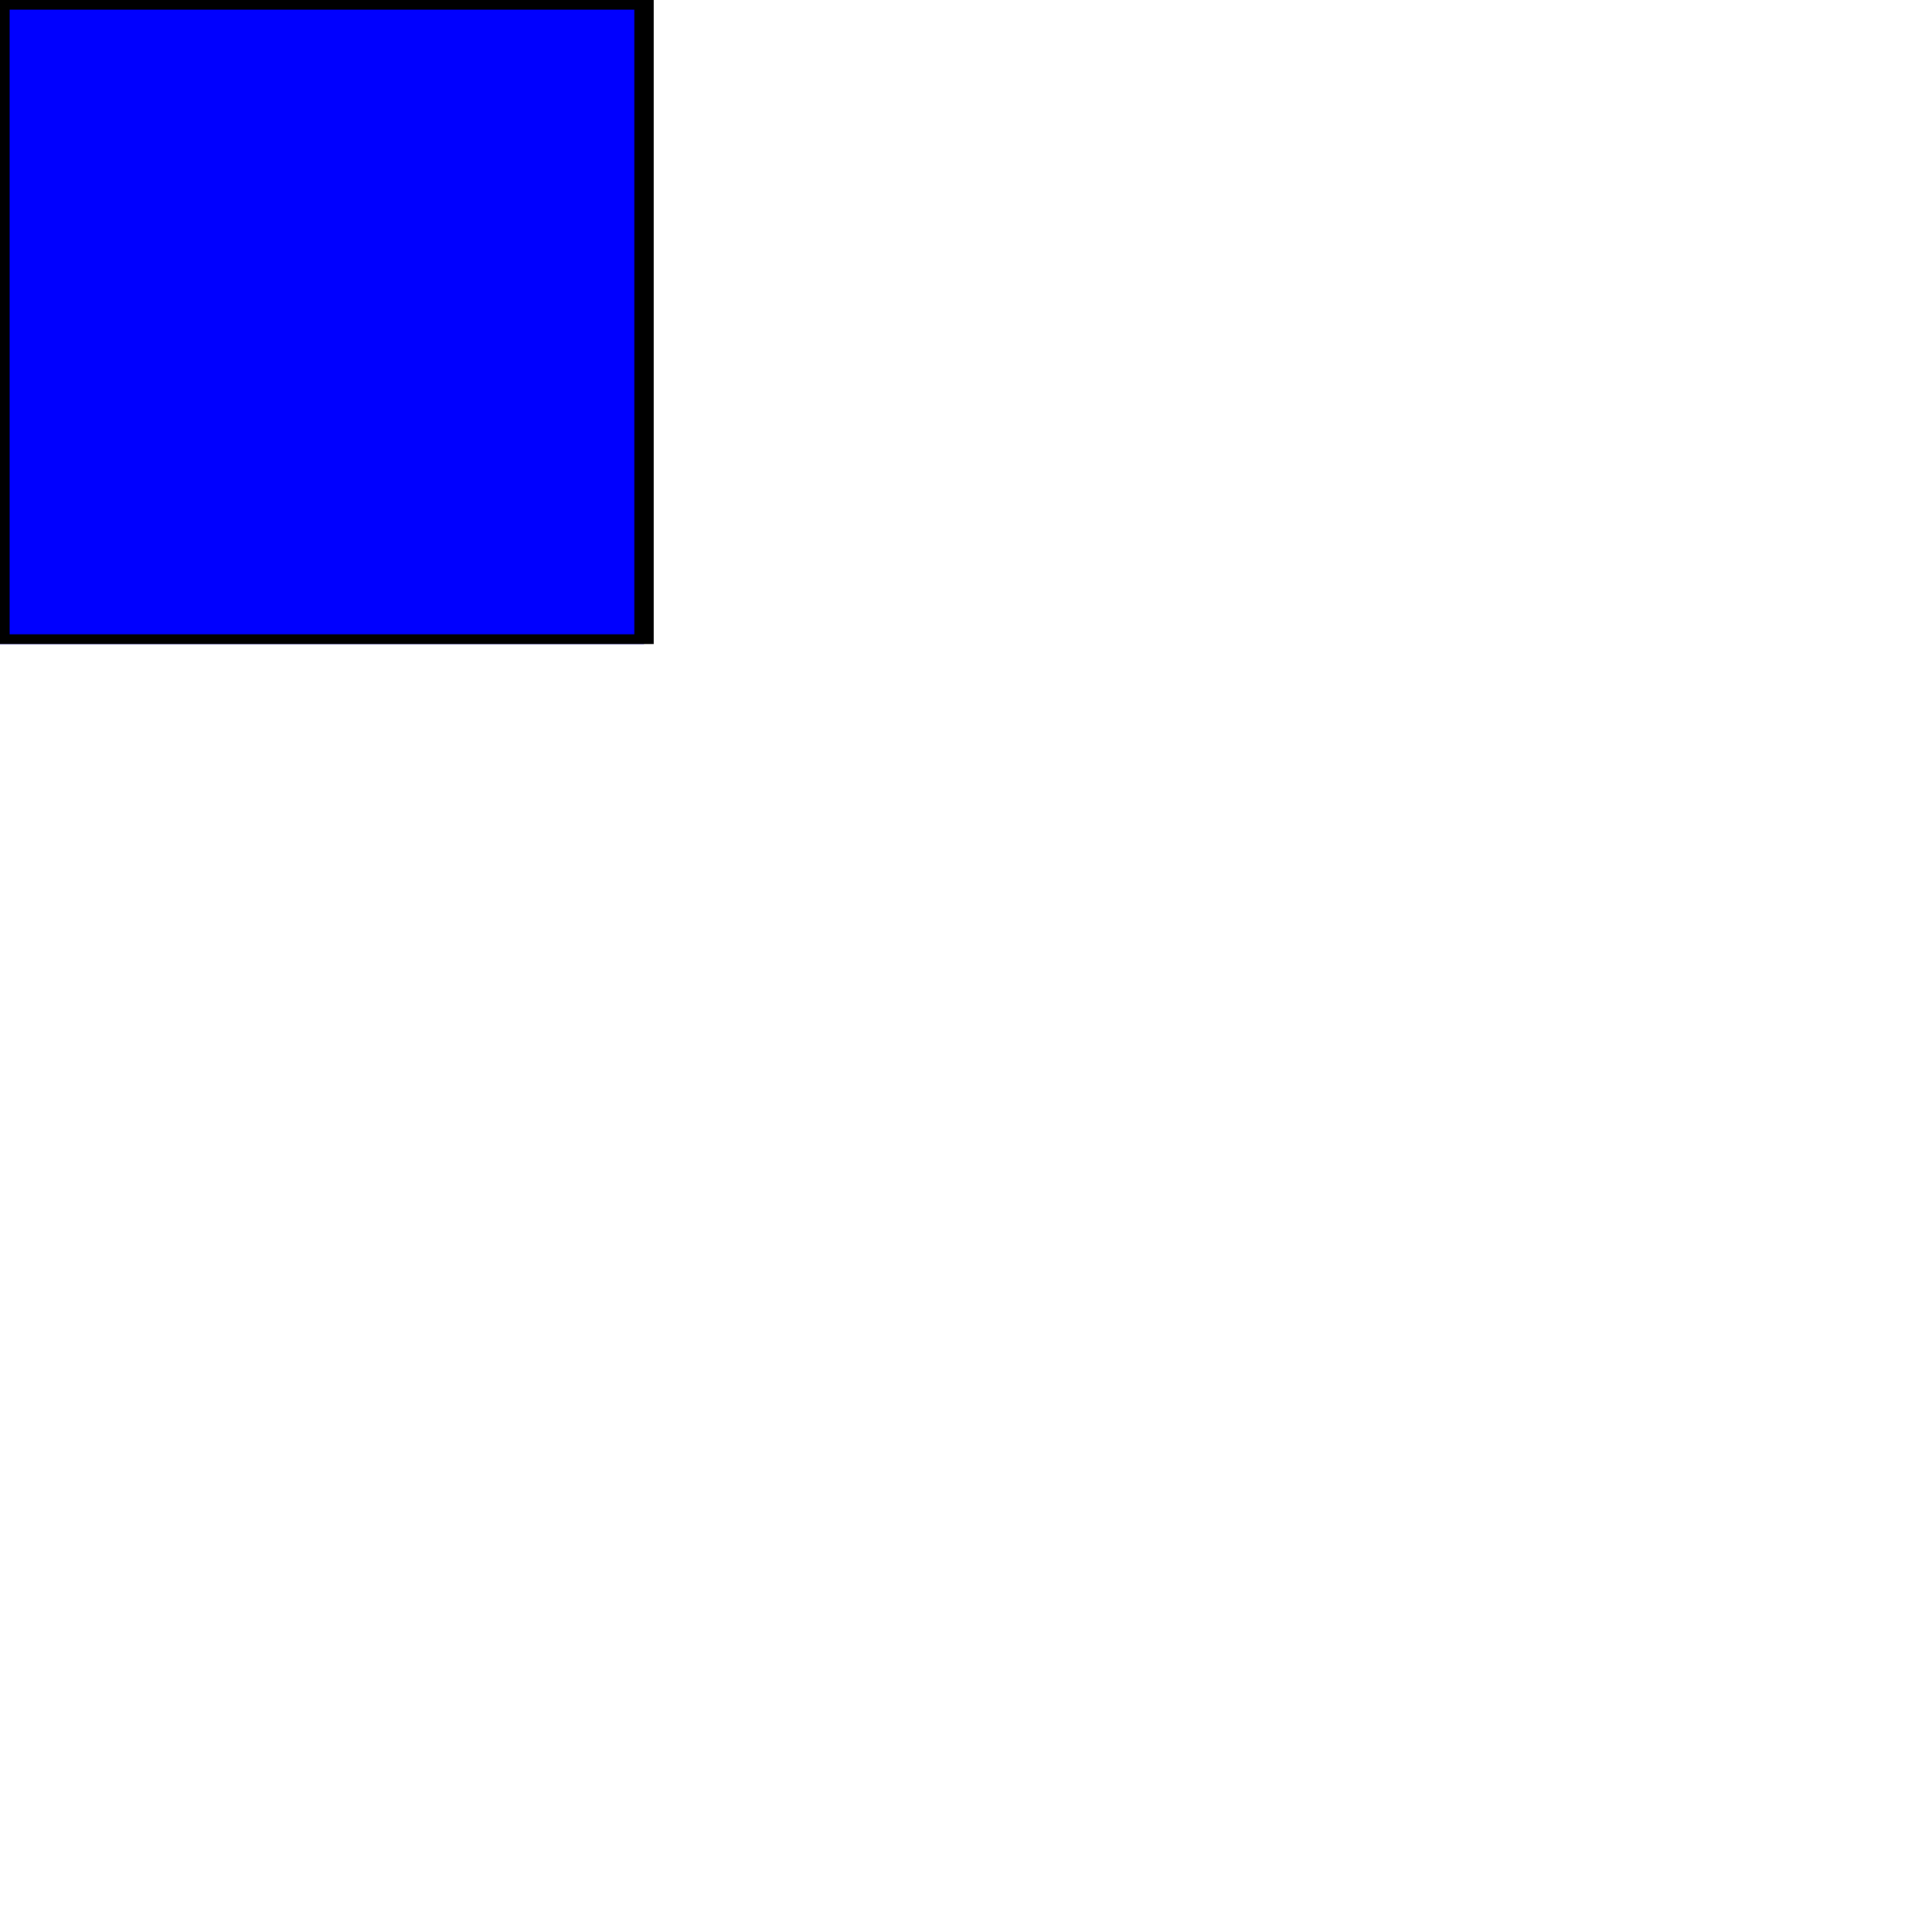
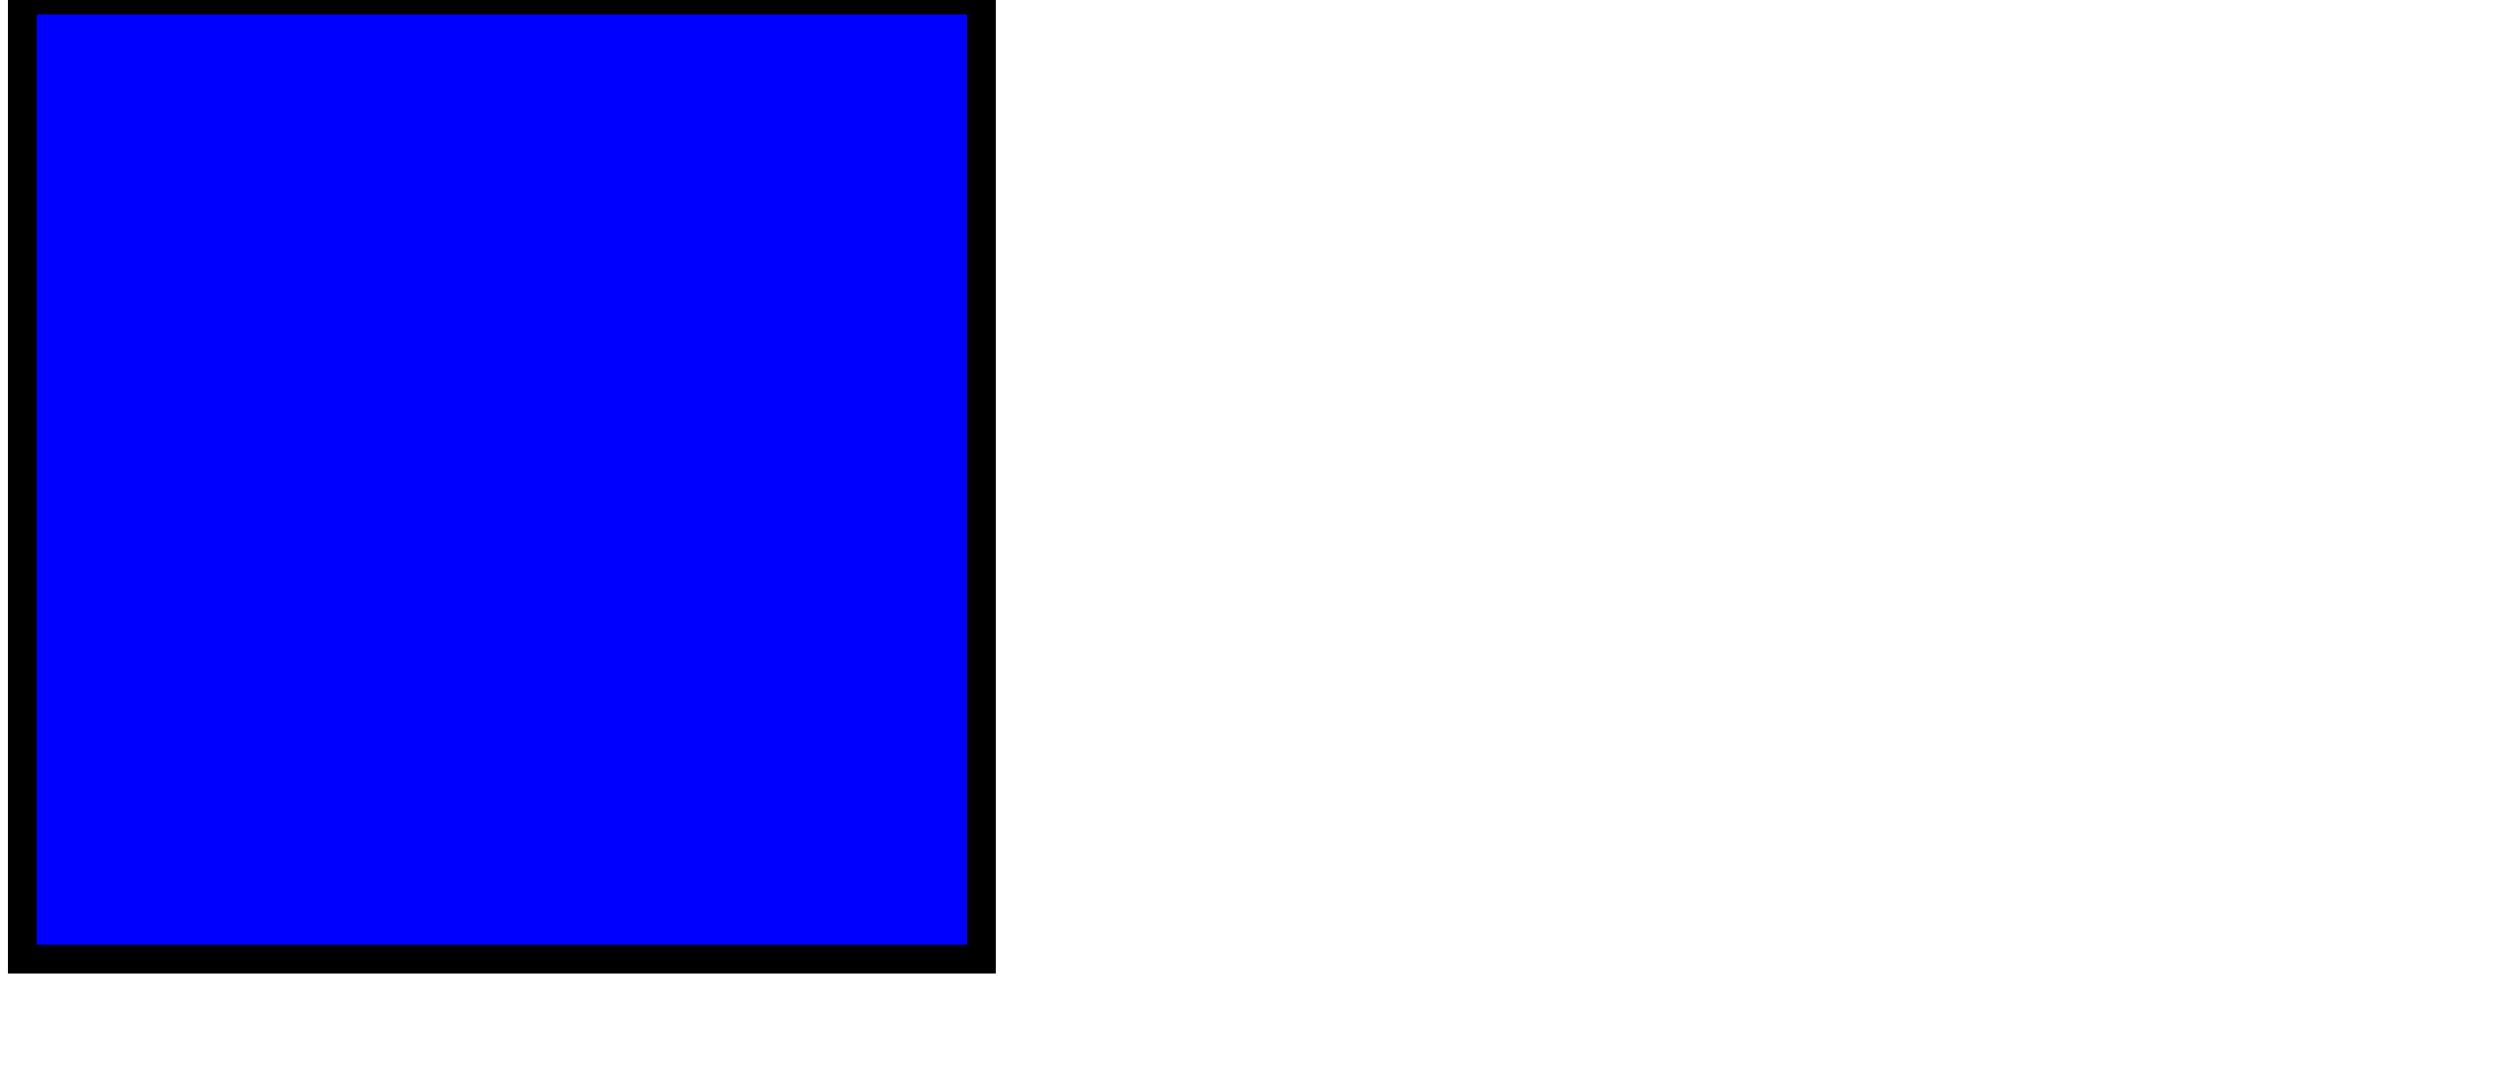
- <svg xmlns="http://www.w3.org/2000/svg" version="1.1" viewBox="0 0 300 300">
-   <svg width="200" height="100">
-     <circle cx="50" cy="50" r="40" stroke="green" stroke-width="4" fill="yellow" />
-     <rect width="100" height="100" style="fill:rgb(0,0,255);stroke-width:3;stroke:rgb(0,0,0)" />
-   </svg>
+ <svg xmlns="http://www.w3.org/2000/svg" width="256px" height="110px" viewBox="0 0 256 112" version="1.1" preserveAspectRatio="xMidYMid">
+   <circle cx="50" cy="50" r="40" stroke="green" stroke-width="4" fill="yellow" />
+   <rect width="100" height="100" style="fill:rgb(0,0,255);stroke-width:3;stroke:rgb(0,0,0)" />
</svg>
